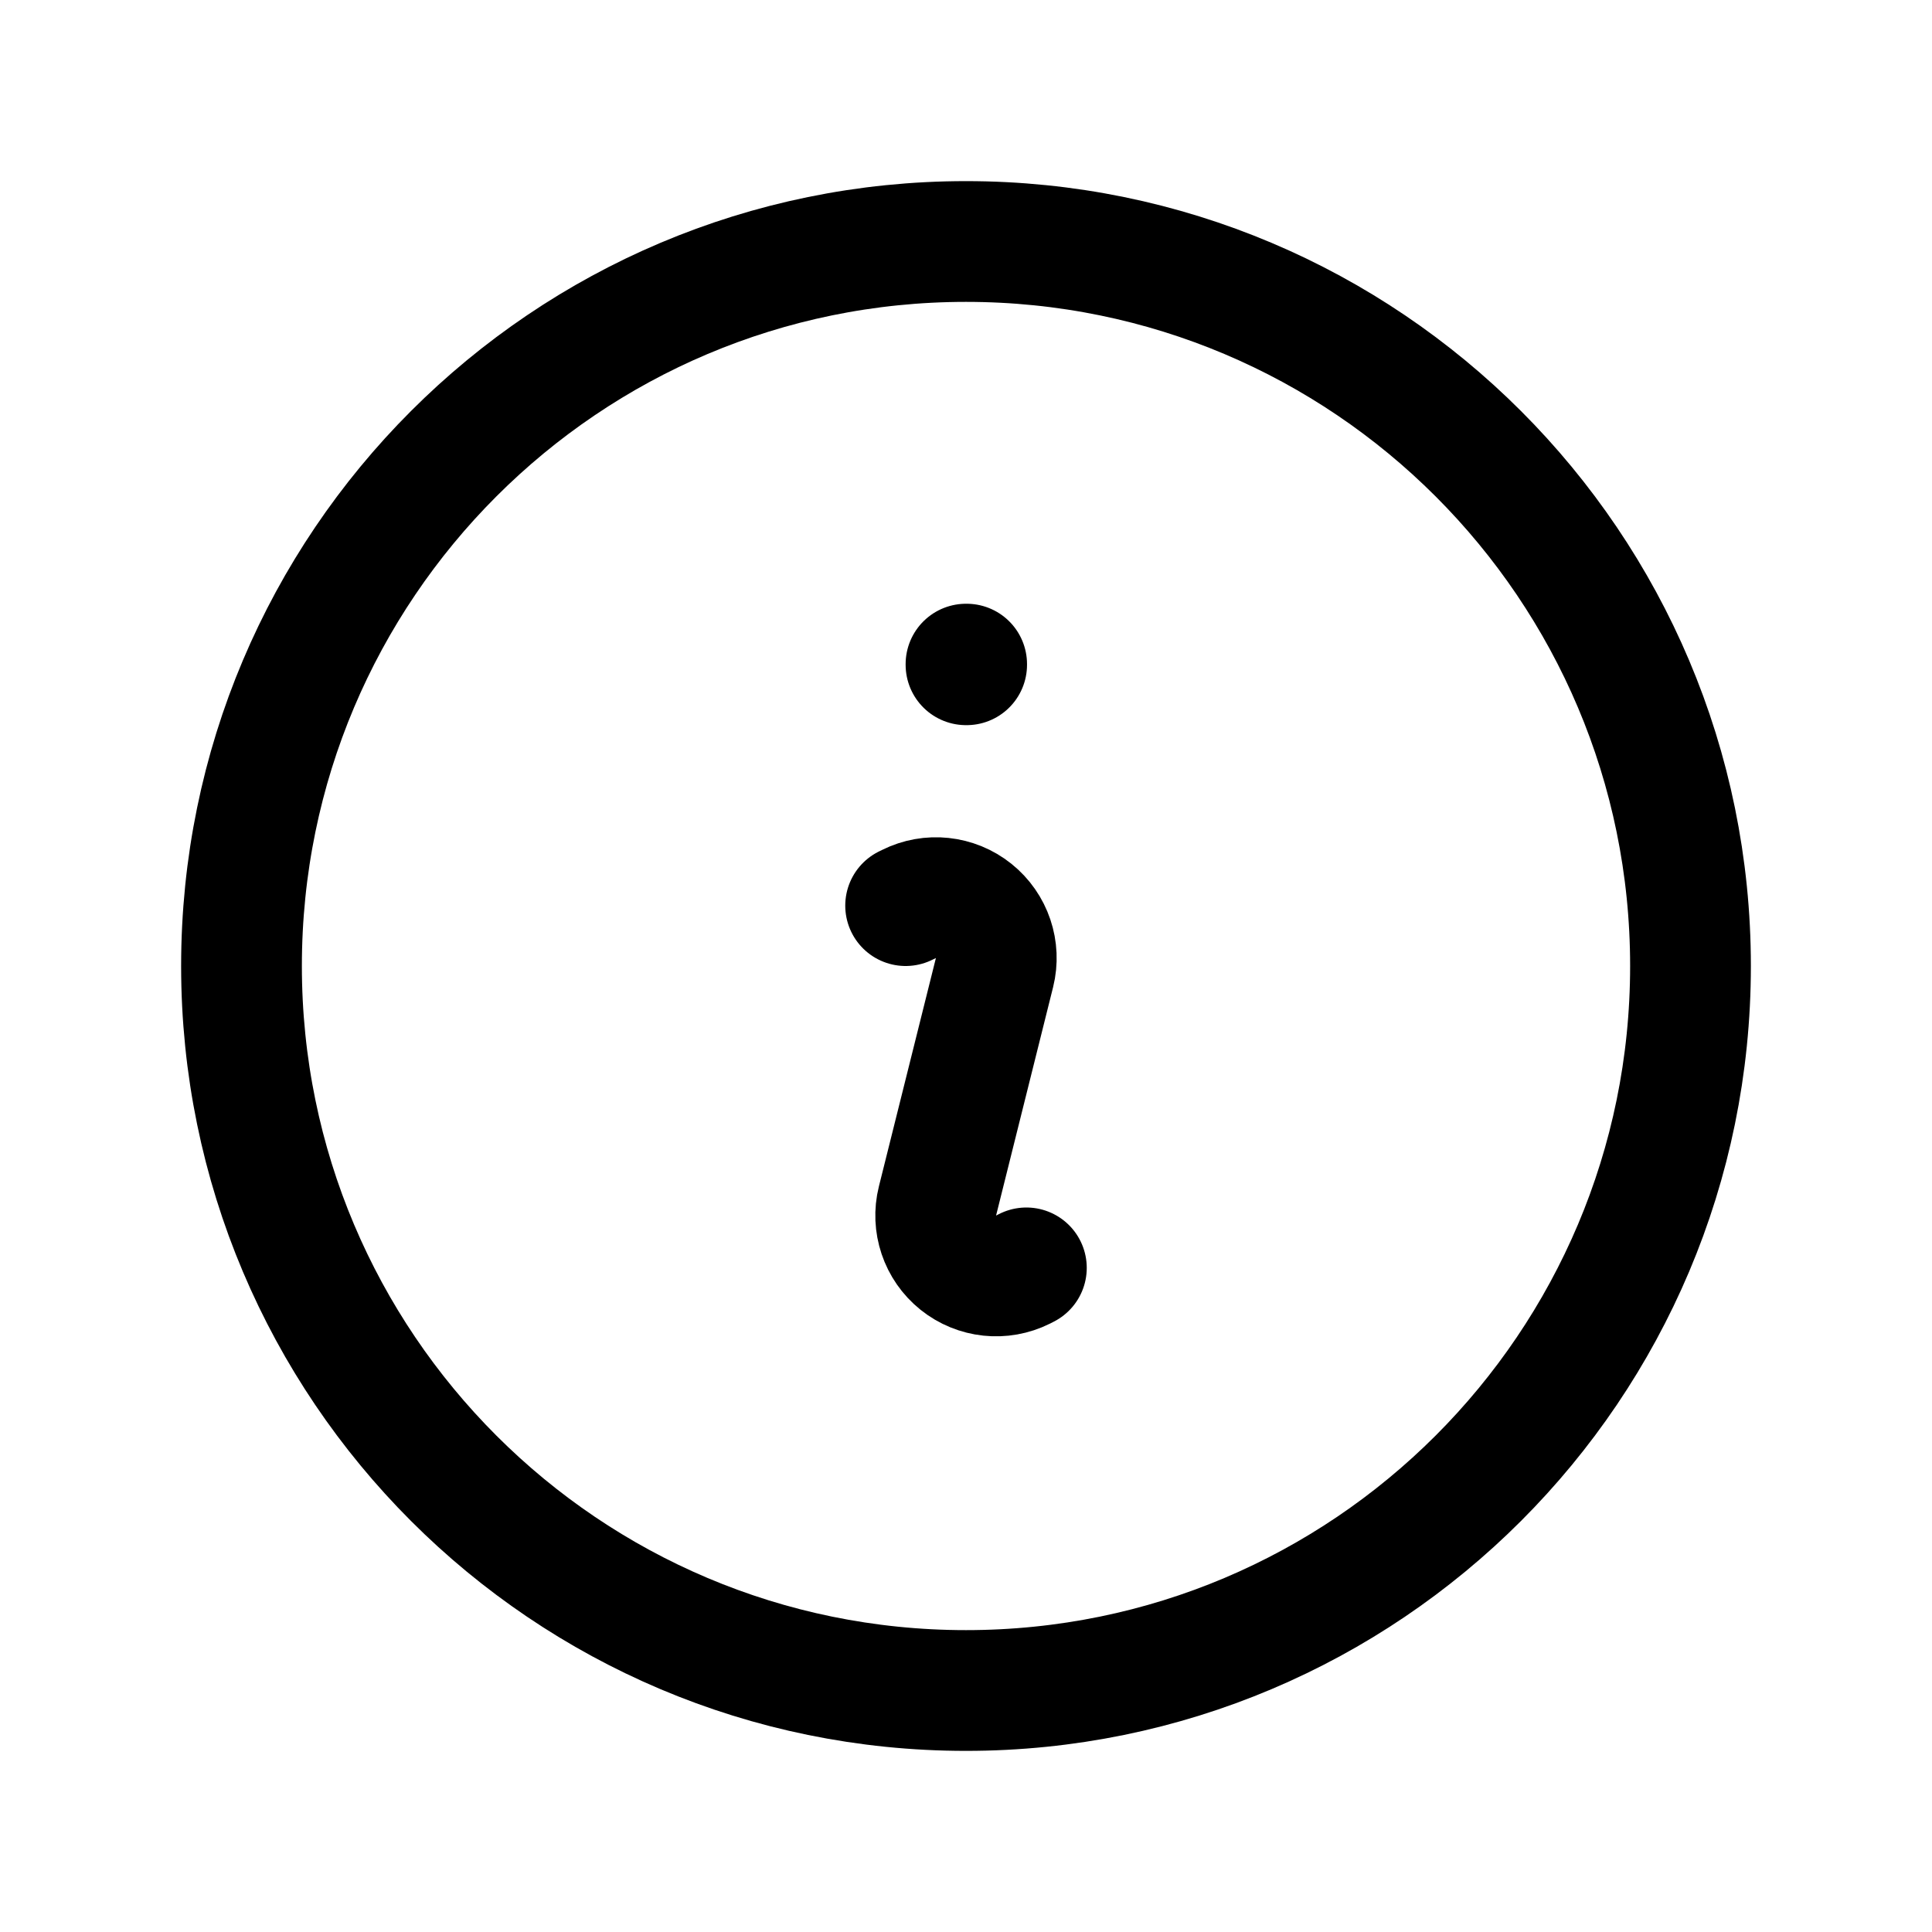
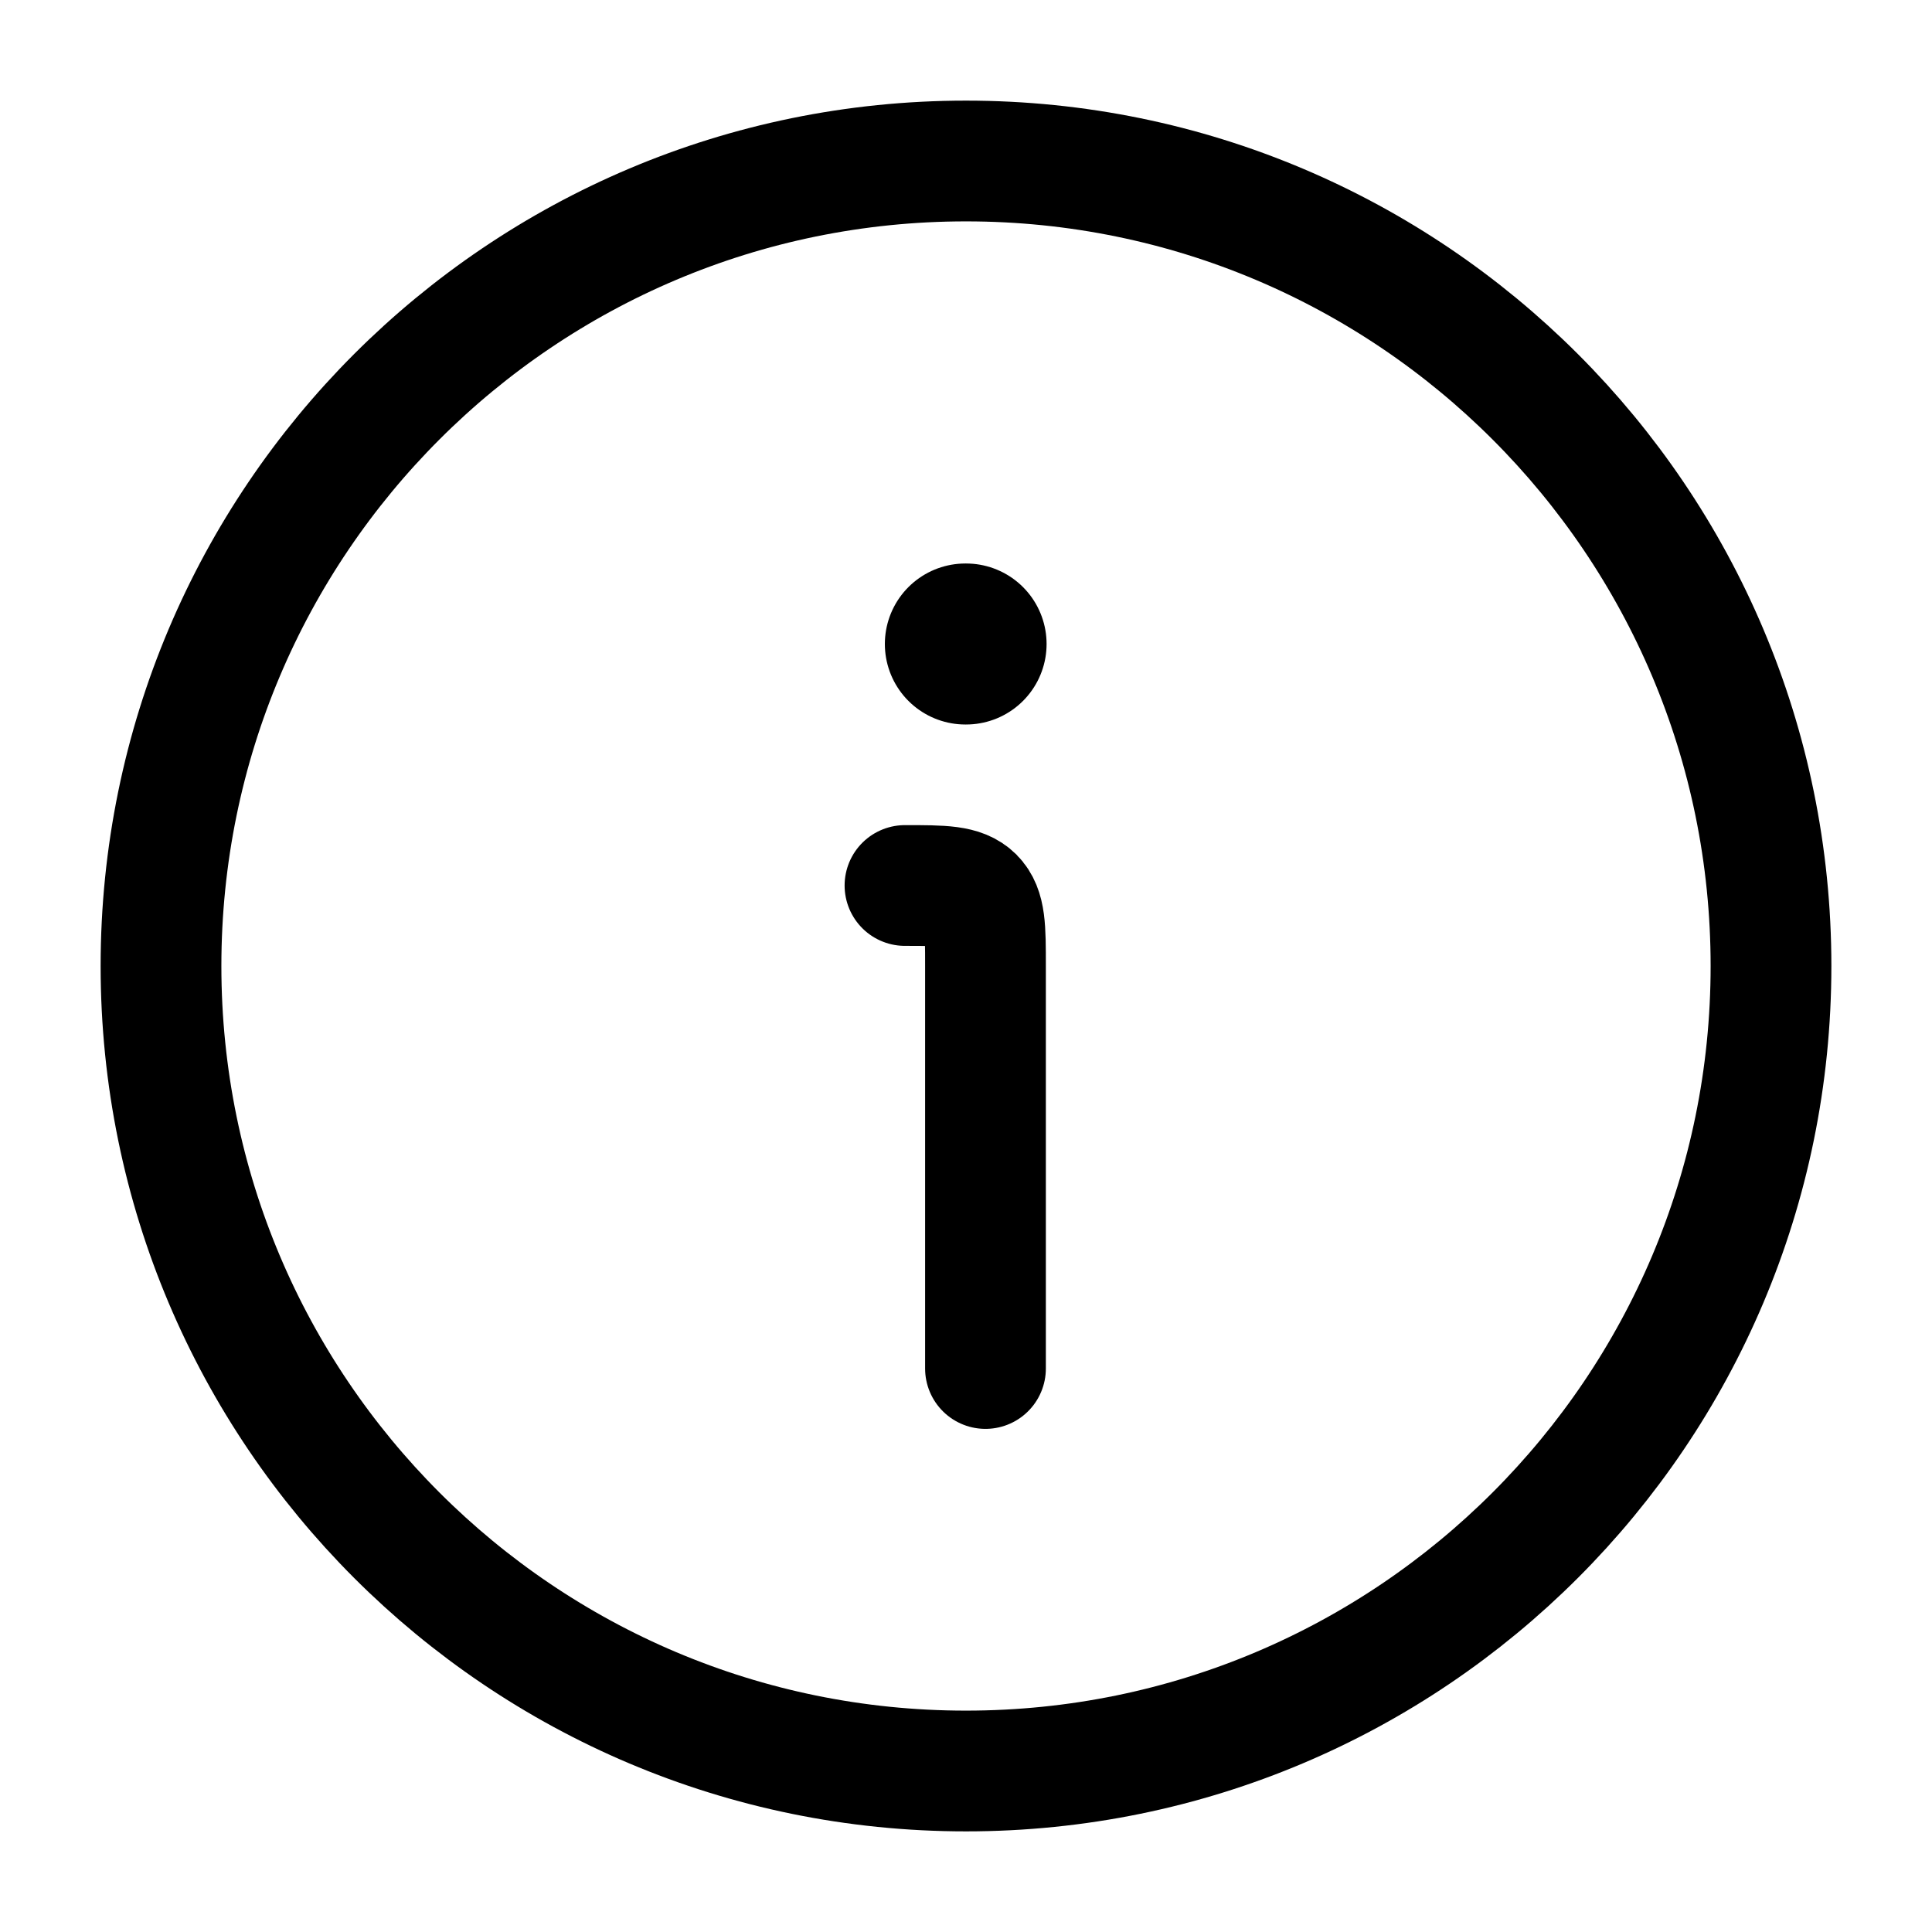
- <svg xmlns="http://www.w3.org/2000/svg" fill="none" viewBox="0 0 24 24" stroke-width="1.5" stroke="currentColor">
-   <path stroke-linecap="round" stroke-linejoin="round" d="m11.25 11.25.041-.02a.75.75 0 0 1 1.063.852l-.708 2.836a.75.75 0 0 0 1.063.853l.041-.021M21 12a9 9 0 1 1-18 0 9 9 0 0 1 18 0Zm-9-3.75h.008v.008H12V8.25Z" />
+ <svg xmlns="http://www.w3.org/2000/svg" viewBox="0 0 24 24" color="currentColor" fill="none">
+   <path d="M22 12C22 6.477 17.523 2 12 2C6.477 2 2 6.477 2 12C2 17.523 6.477 22 12 22C17.523 22 22 17.523 22 12Z" stroke="currentColor" stroke-width="1.5" />
+   <path d="M12.242 17V12C12.242 11.529 12.242 11.293 12.096 11.146C11.949 11 11.714 11 11.242 11" stroke="currentColor" stroke-width="1.5" stroke-linecap="round" stroke-linejoin="round" />
+   <path d="M11.992 8H12.001" stroke="currentColor" stroke-width="2" stroke-linecap="round" stroke-linejoin="round" />
</svg>
